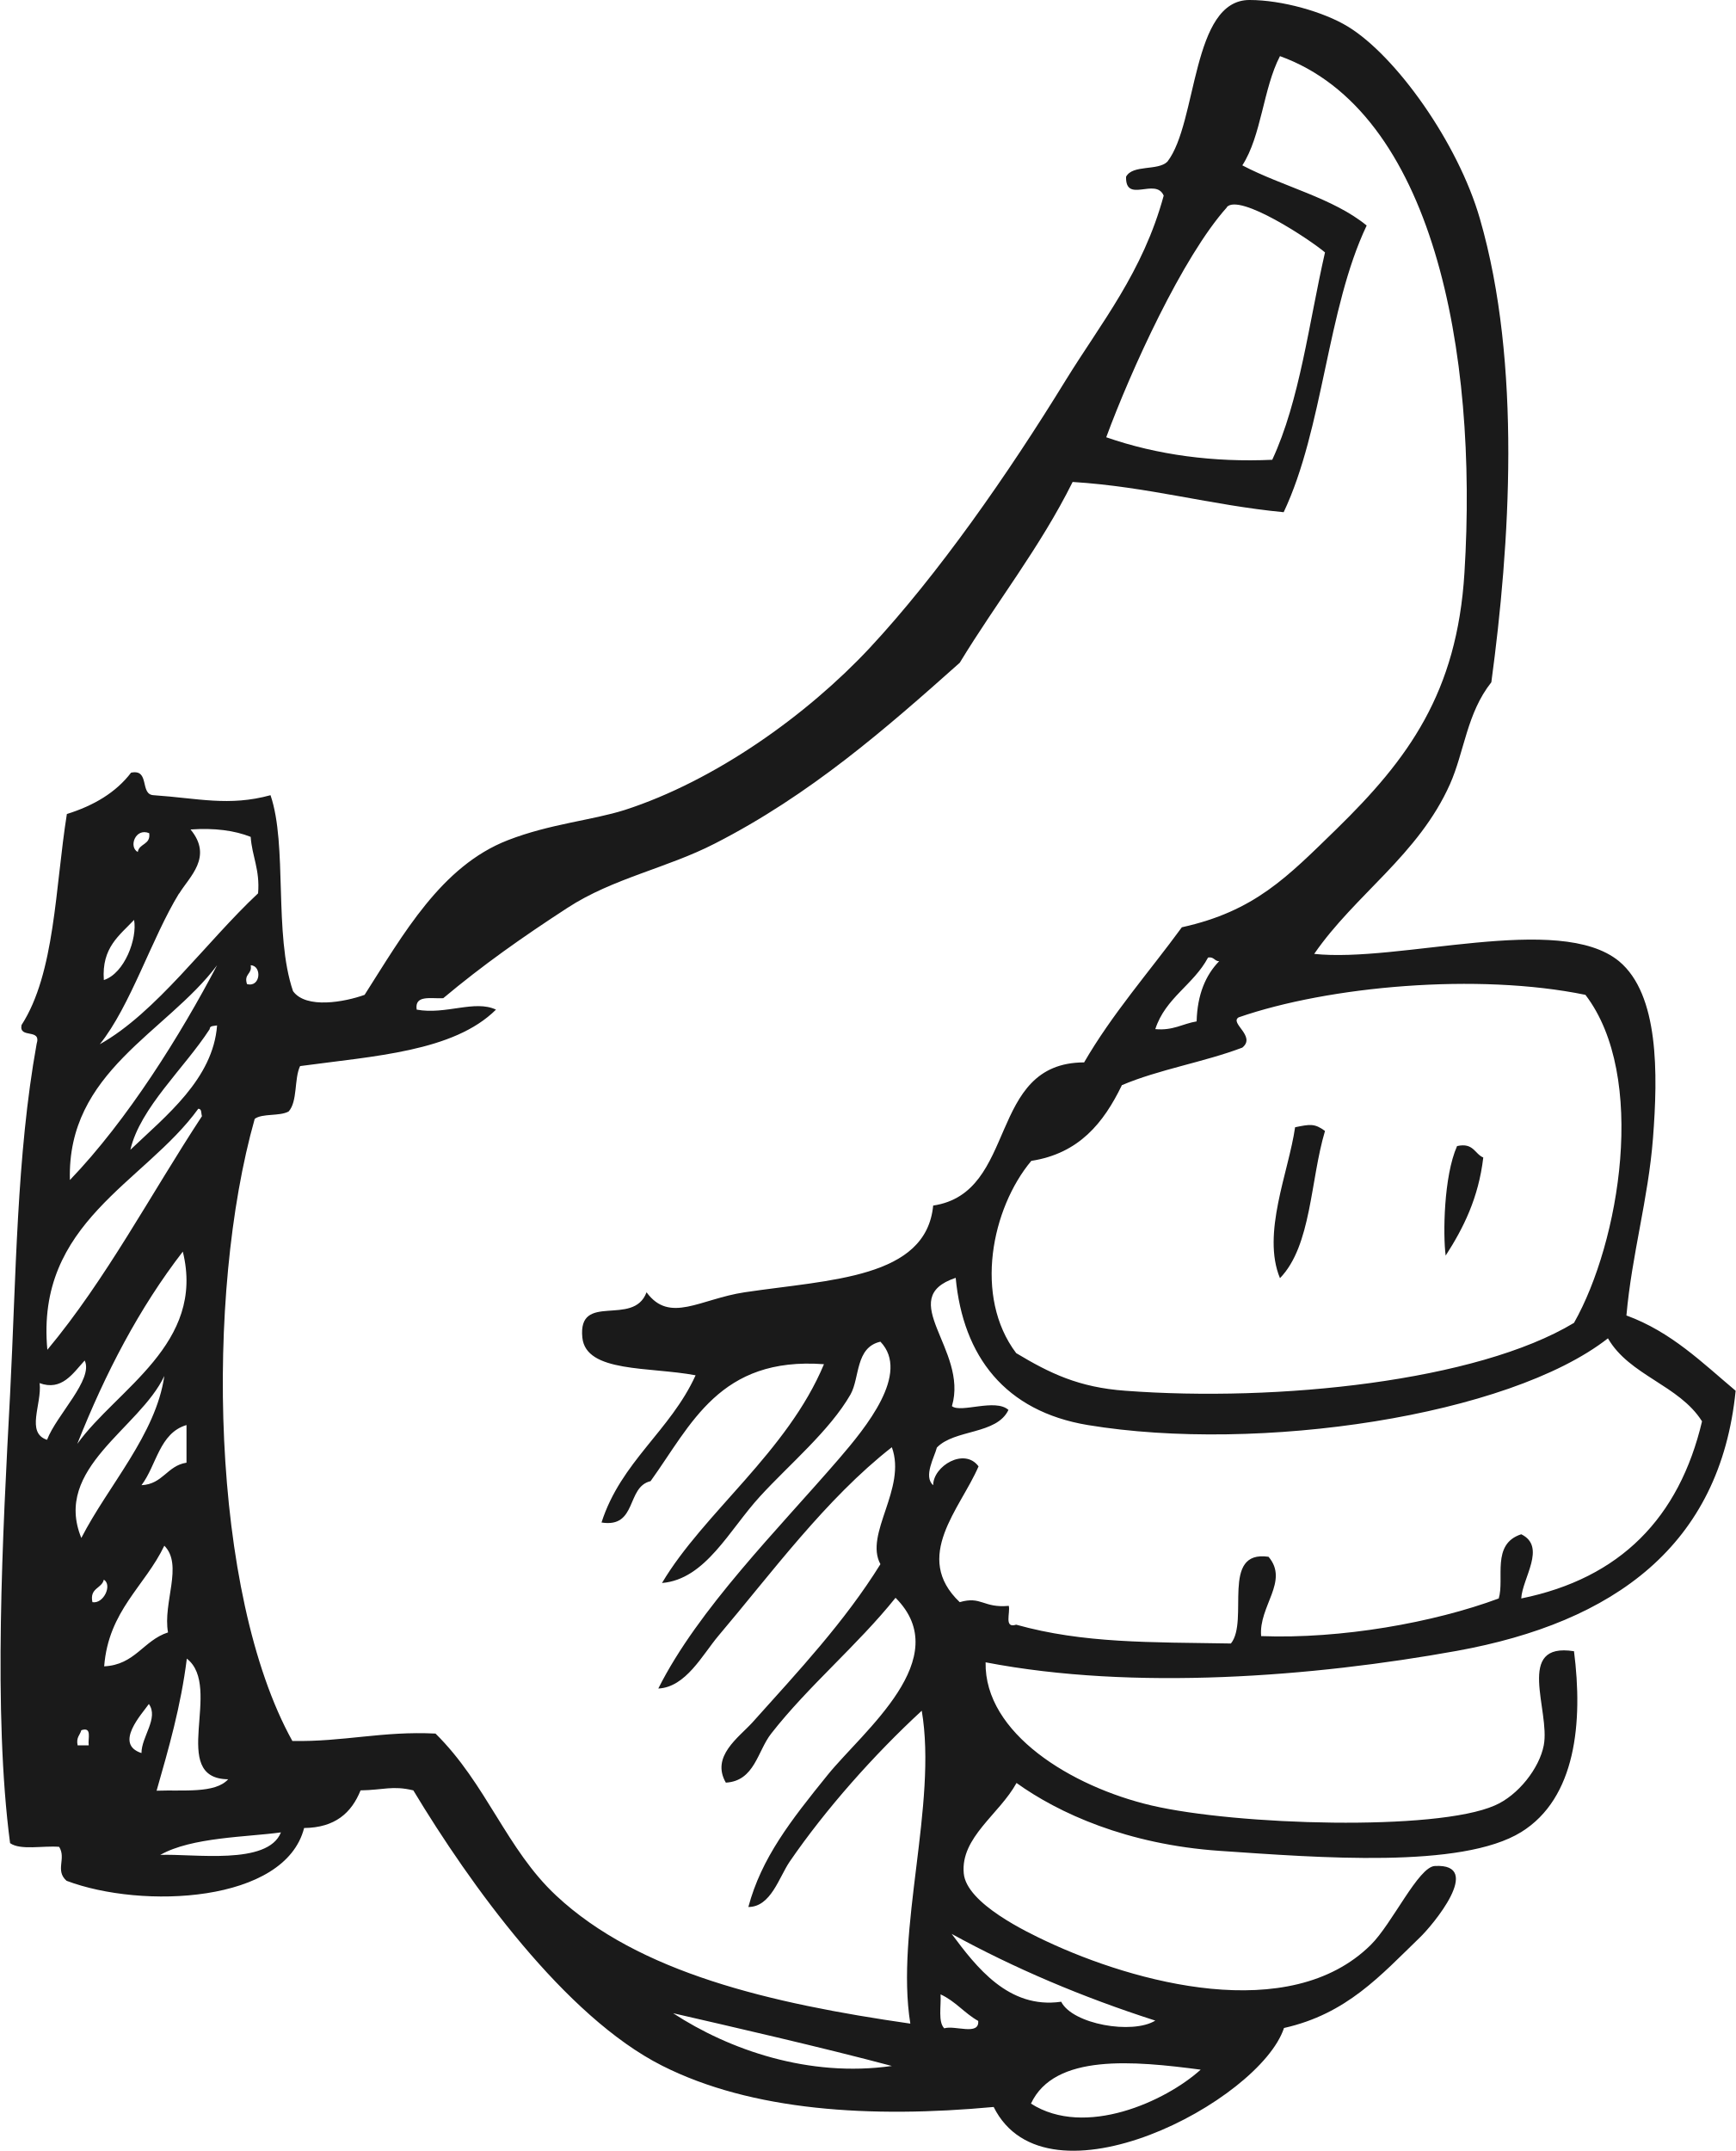
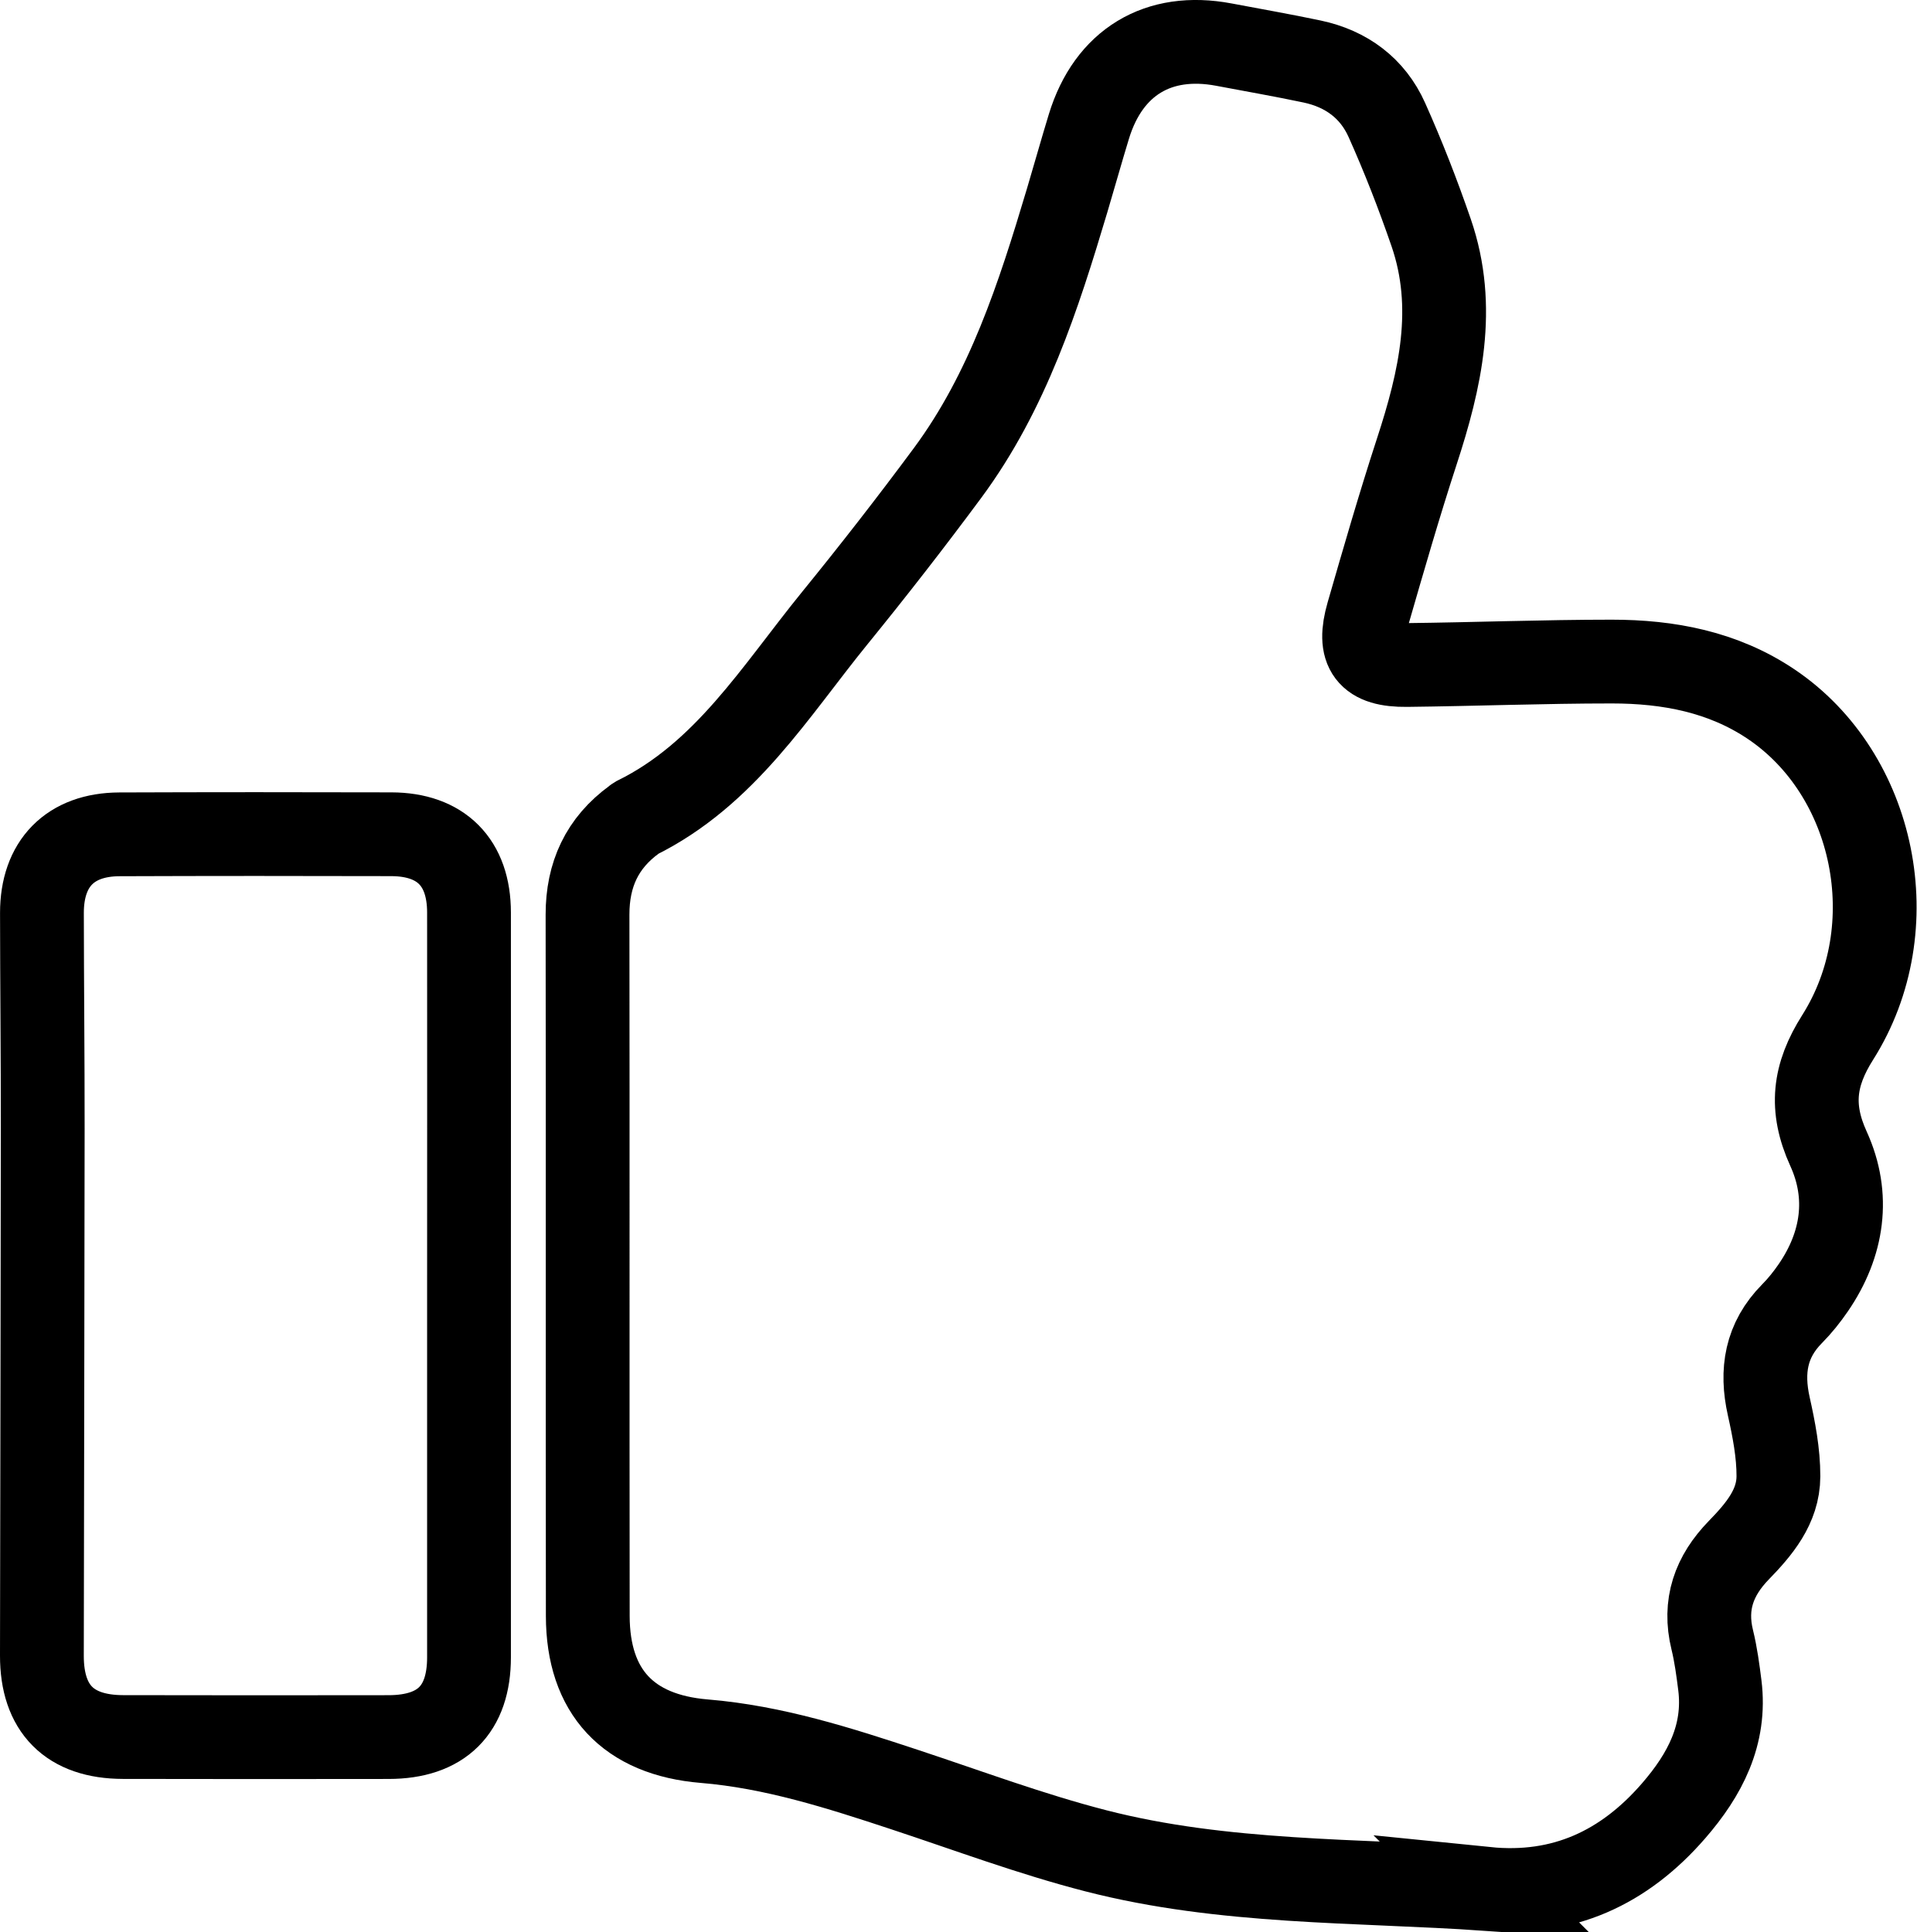
- <svg xmlns="http://www.w3.org/2000/svg" id="Layer_2" viewBox="0 0 51.66 64">
+ <svg xmlns="http://www.w3.org/2000/svg" id="Layer_2" viewBox="0 0 457.52 461.27">
  <defs>
-     <style>.cls-1{fill:#1a1a1a;fill-rule:evenodd;}</style>
+     <style>.cls-1{fill:none;stroke:#000;stroke-miterlimit:10;stroke-width:20px;}</style>
  </defs>
  <g id="Layer_1-2">
-     <path class="cls-1" d="M39.43,33.65c-.44,1.47-.4,3.41-1.34,4.38-.55-1.33.26-3.16.45-4.49.44-.09.58-.12.89.11Z" />
-     <path class="cls-1" d="M43.02,37.35c-.08-.61-.06-2.35.34-3.25.49-.11.52.23.78.34-.14,1.2-.59,2.1-1.12,2.92Z" />
-     <path class="cls-1" d="M39.09,28.38c2.54.28,7.31-1.24,9.09.22,1.19.99,1.16,3.34,1.01,5.27-.14,1.8-.63,3.46-.79,5.27,1.34.49,2.26,1.41,3.25,2.24-.46,4.6-3.61,6.89-8.3,7.74-4.26.77-9.61,1.19-14.02.34-.04,2.11,2.55,3.7,4.94,4.26,2.53.59,8.46.77,10.21,0,.7-.3,1.33-1.11,1.46-1.79.2-1.03-.87-3.08.9-2.8.27,2.11.06,4.37-1.57,5.38-1.78,1.1-6.03.76-8.97.56-2.77-.19-4.81-1.13-6.05-2.02-.51.93-1.67,1.62-1.57,2.69.08.9,1.91,1.76,2.46,2.02,2.62,1.23,7.23,2.5,9.65.11.64-.63,1.42-2.33,1.91-2.35,1.48-.08-.08,1.78-.45,2.13-1.17,1.13-2.17,2.27-4.04,2.69-.72,2.18-7.06,5.52-8.64,2.35-3.66.34-7.2.12-9.87-1.23-2.89-1.46-5.72-5.4-7.4-8.19-.62-.15-.89-.01-1.57,0-.27.67-.76,1.11-1.68,1.12-.57,2.23-4.82,2.42-7.07,1.57-.35-.31,0-.66-.22-1.01-.48-.04-1.15.11-1.46-.11-.51-3.87-.22-9.22,0-13.35.18-3.5.19-7.11.79-10.43.15-.48-.53-.14-.45-.56,1-1.55,1-4.09,1.35-6.28.8-.25,1.46-.64,1.91-1.23.57-.12.25.65.67.67,1.32.09,2.24.34,3.48,0,.51,1.49.09,4.13.67,5.83.39.54,1.55.32,2.13.11,1.15-1.8,2.28-3.83,4.26-4.6,1.26-.49,2.5-.59,3.48-.9,2.69-.87,5.42-2.82,7.29-4.82,2.03-2.18,4.11-5.16,5.83-7.96,1.06-1.72,2.3-3.22,2.92-5.5-.24-.55-1.14.25-1.12-.56.19-.37.95-.17,1.23-.45C35.64,3.65,35.45-.01,37.19,0c.95,0,2.2.35,2.92.79,1.43.87,3.28,3.46,3.93,5.72,1.25,4.32.89,9.72.34,13.79-.73.92-.8,2.06-1.23,3.03-.94,2.11-2.82,3.28-4.04,5.05ZM32.25,31.63c.85-1.47,1.94-2.7,2.92-4.04,2.17-.48,3.13-1.49,4.6-2.92,2.13-2.08,3.59-4.05,3.81-7.63.41-6.59-.94-13.73-5.49-15.37-.5.96-.55,2.37-1.12,3.25,1.2.63,2.7.97,3.7,1.79-1.18,2.48-1.29,6.04-2.47,8.53-2.18-.21-4.03-.76-6.28-.9-.97,1.95-2.26,3.57-3.36,5.38-2.2,1.96-4.45,3.93-7.29,5.38-1.42.73-3.03,1.03-4.38,1.91-1.34.87-2.53,1.71-3.7,2.69-.36.02-.86-.11-.79.34.87.16,1.72-.3,2.36,0-1.26,1.25-3.63,1.38-5.83,1.68-.18.38-.07,1.05-.34,1.35-.27.15-.78.05-1.01.22-1.48,5.22-1.32,14.11,1.12,18.51,1.52.03,2.69-.3,4.26-.22,1.52,1.5,2.11,3.44,3.59,4.82,2.46,2.3,6.38,3.21,10.54,3.81-.45-2.79.81-6.53.34-9.31-1.42,1.31-2.86,2.93-3.93,4.49-.32.47-.56,1.35-1.23,1.35.39-1.46,1.26-2.57,2.36-3.93,1.06-1.31,3.82-3.47,2.02-5.27-1.12,1.4-2.6,2.63-3.7,4.04-.41.52-.49,1.41-1.35,1.46-.45-.78.38-1.34.79-1.79,1.39-1.55,2.74-2.99,3.81-4.71-.49-.9.79-2.25.34-3.48-1.96,1.53-3.6,3.77-5.16,5.61-.48.57-.97,1.53-1.79,1.57,1.19-2.37,3.56-4.73,5.38-6.84.79-.92,2.13-2.54,1.23-3.48-.75.17-.61,1.07-.89,1.57-.62,1.08-1.82,2.08-2.69,3.03-.92,1-1.62,2.47-2.92,2.58,1.24-2.09,3.73-3.9,4.82-6.51-3.11-.23-3.95,1.8-5.16,3.48-.73.17-.39,1.4-1.46,1.23.58-1.81,2.05-2.73,2.8-4.38-1.37-.26-3.26-.07-3.37-1.12-.14-1.38,1.52-.3,1.91-1.35.69.94,1.59.2,2.92,0,2.55-.38,5.4-.41,5.61-2.58,2.54-.38,1.59-4.25,4.49-4.26ZM36.51,6.17c-1.32,1.47-2.86,4.86-3.59,6.84,1.52.53,3.21.75,4.94.67.82-1.76,1.09-4.07,1.57-6.17-.46-.39-2.54-1.76-2.92-1.35ZM5.33,26.58c-.81,1.32-1.45,3.36-2.36,4.49,1.68-.94,3.16-3.04,4.71-4.49.06-.7-.18-1.1-.22-1.68-.48-.19-1.07-.27-1.79-.22.68.82-.04,1.41-.34,1.91ZM4.1,25.35c.04-.26.39-.21.34-.56-.41-.17-.62.41-.34.56ZM3.09,29.16c.62-.2,1-1.24.9-1.79-.43.46-.97.82-.9,1.79ZM34.38,30.62c.53.05.81-.16,1.23-.23.02-.8.27-1.38.67-1.79-.14,0-.15-.14-.33-.11-.43.81-1.27,1.2-1.57,2.13ZM2.08,35.11c1.72-1.79,3.3-4.33,4.38-6.39-1.51,2.01-4.47,3.16-4.38,6.39ZM7.35,29.28c.41.11.45-.55.11-.56.05.27-.21.25-.11.56ZM33.38,32.3c-.54,1.11-1.27,2.02-2.69,2.24-1.18,1.41-1.72,4.04-.45,5.72,1,.6,1.86,1.02,3.25,1.12,4.53.34,10.46-.28,13.35-2.02,1.36-2.4,2.19-7.34.34-9.76-3.21-.66-7.64-.26-10.32.67-.28.17.53.56.11.9-1.13.43-2.49.65-3.59,1.12ZM3.88,34.21c1.06-1.01,2.46-2.11,2.58-3.7-.09.02-.22,0-.22.11-.75,1.16-2.07,2.34-2.36,3.59ZM1.41,40.16c1.75-2.1,3.07-4.62,4.6-6.95-.03-.09,0-.22-.11-.22-1.6,2.21-4.85,3.37-4.49,7.18ZM2.3,42.96c1.17-1.63,3.82-2.98,3.14-5.72-1.29,1.67-2.3,3.6-3.14,5.72ZM28.33,41.84c.27.21,1.29-.24,1.68.11-.35.74-1.6.57-2.13,1.12-.07.28-.41.86-.11,1.12,0-.57.93-1.13,1.35-.56-.54,1.26-1.98,2.69-.56,4.04.65-.19.69.18,1.46.11.05.21-.15.68.22.56,2,.56,3.99.52,6.39.56.55-.68-.32-2.79,1.12-2.58.62.73-.3,1.47-.22,2.36,2.38.09,5.13-.4,7.07-1.12.18-.59-.23-1.62.67-1.91.76.37.03,1.31,0,1.91,2.95-.6,4.7-2.4,5.38-5.27-.68-1.08-2.16-1.36-2.8-2.47-2.95,2.31-10.4,3.42-15.48,2.58-2.46-.41-3.71-2.04-3.93-4.38-1.83.61.38,2.14-.11,3.81ZM1.18,41.16c.07.62-.42,1.47.22,1.68.28-.74,1.39-1.8,1.12-2.36-.35.38-.68.92-1.35.67ZM2.42,45.76c.8-1.56,2.22-3.08,2.47-4.82-.74,1.57-3.32,2.74-2.47,4.82ZM4.21,44.19c.64-.03.76-.58,1.34-.67v-1.12c-.81.24-.89,1.2-1.34,1.79ZM3.09,49.58c.93-.04,1.17-.77,1.91-1.01-.16-.88.46-2.01-.11-2.58-.58,1.21-1.66,1.93-1.79,3.59ZM2.75,47.67c.33.06.6-.51.34-.67-.06.27-.43.24-.34.67ZM4.66,53.28c.8-.03,1.74.09,2.13-.34-1.79-.02-.14-2.74-1.23-3.59-.18,1.43-.54,2.67-.9,3.93ZM4.21,52.16c0-.49.52-1.04.22-1.46-.2.29-1.05,1.19-.22,1.46ZM2.3,51.93h.34c-.03-.2.11-.56-.22-.45-.04.15-.16.21-.11.45ZM4.77,55.19c.99-.04,3.2.32,3.59-.67-1,.14-2.66.14-3.59.67ZM31.58,59.56c.34.67,2.12.98,2.8.56-2.18-.7-4.2-1.56-6.06-2.58.73.98,1.69,2.24,3.25,2.02ZM28.1,60.35c.31-.1,1.05.23,1.01-.22-.41-.23-.68-.59-1.12-.79.02.35-.08.82.11,1.01ZM20.03,59.9c1.67,1.09,4.04,1.92,6.51,1.57-2.06-.55-4.86-1.19-6.51-1.57ZM30.68,62.59c1.61,1.03,4.01-.07,5.05-1.01-1.98-.26-4.35-.49-5.05,1.01Z" />
+     <path class="cls-1" d="M354.79,450.98c-31.13-2.11-62.68-1.23-93.23-9.1-15.43-3.97-30.44-9.59-45.6-14.6-15.64-5.17-31.29-10.2-47.85-11.57-18.13-1.5-27.78-11.77-27.81-29.89-.07-55.81.02-111.62-.06-167.44-.01-9.56,3.47-17.13,11.2-22.74.13-.1.25-.23.39-.31,21.27-10.46,33.19-30.25,47.39-47.71,9.24-11.36,18.25-22.93,26.96-34.7,14.41-19.48,21.7-42.17,28.53-65.02,1.76-5.9,3.41-11.83,5.21-17.72,4.69-15.32,16.55-22.49,32.21-19.53,7.03,1.33,14.08,2.56,21.08,4.04,8.16,1.73,14.43,6.37,17.82,13.94,3.94,8.79,7.44,17.8,10.58,26.91,6.14,17.84,2.18,35.11-3.44,52.3-4.18,12.81-7.91,25.76-11.65,38.71-2.54,8.8.12,12.32,9.26,12.22,16.32-.18,32.63-.82,48.94-.82,13.5,0,26.56,2.44,38.05,10.17,24.9,16.76,32.46,53.35,15.86,79.59-5.65,8.93-6.64,16.77-2.17,26.57,5.13,11.27,3.48,22.8-3.65,33.19-1.5,2.19-3.19,4.3-5.05,6.18-6.25,6.31-7.45,13.69-5.56,22.12,1.22,5.48,2.32,11.14,2.3,16.72-.02,7.25-4.65,12.68-9.45,17.62-5.92,6.09-8.41,12.98-6.34,21.41.87,3.55,1.35,7.2,1.81,10.83,1.48,11.86-3.6,21.41-11.02,29.97-11.77,13.59-26.43,20.48-44.74,18.63Z" />
+     <path class="cls-1" d="M111.95,307.26c0,29.48.01,58.96,0,88.43,0,12.51-6.55,19.02-19.18,19.04-21.14.03-42.28.04-63.42-.01-12.73-.03-19.37-6.73-19.35-19.43.06-44.3.17-81.52.2-125.87.01-17.15-.17-34.3-.19-51.45-.01-11.82,6.74-18.72,18.48-18.77,21.64-.08,43.28-.08,64.93-.02,11.88.03,18.52,6.74,18.53,18.66.03,29.81,0,59.62,0,89.43Z" />
  </g>
</svg>
